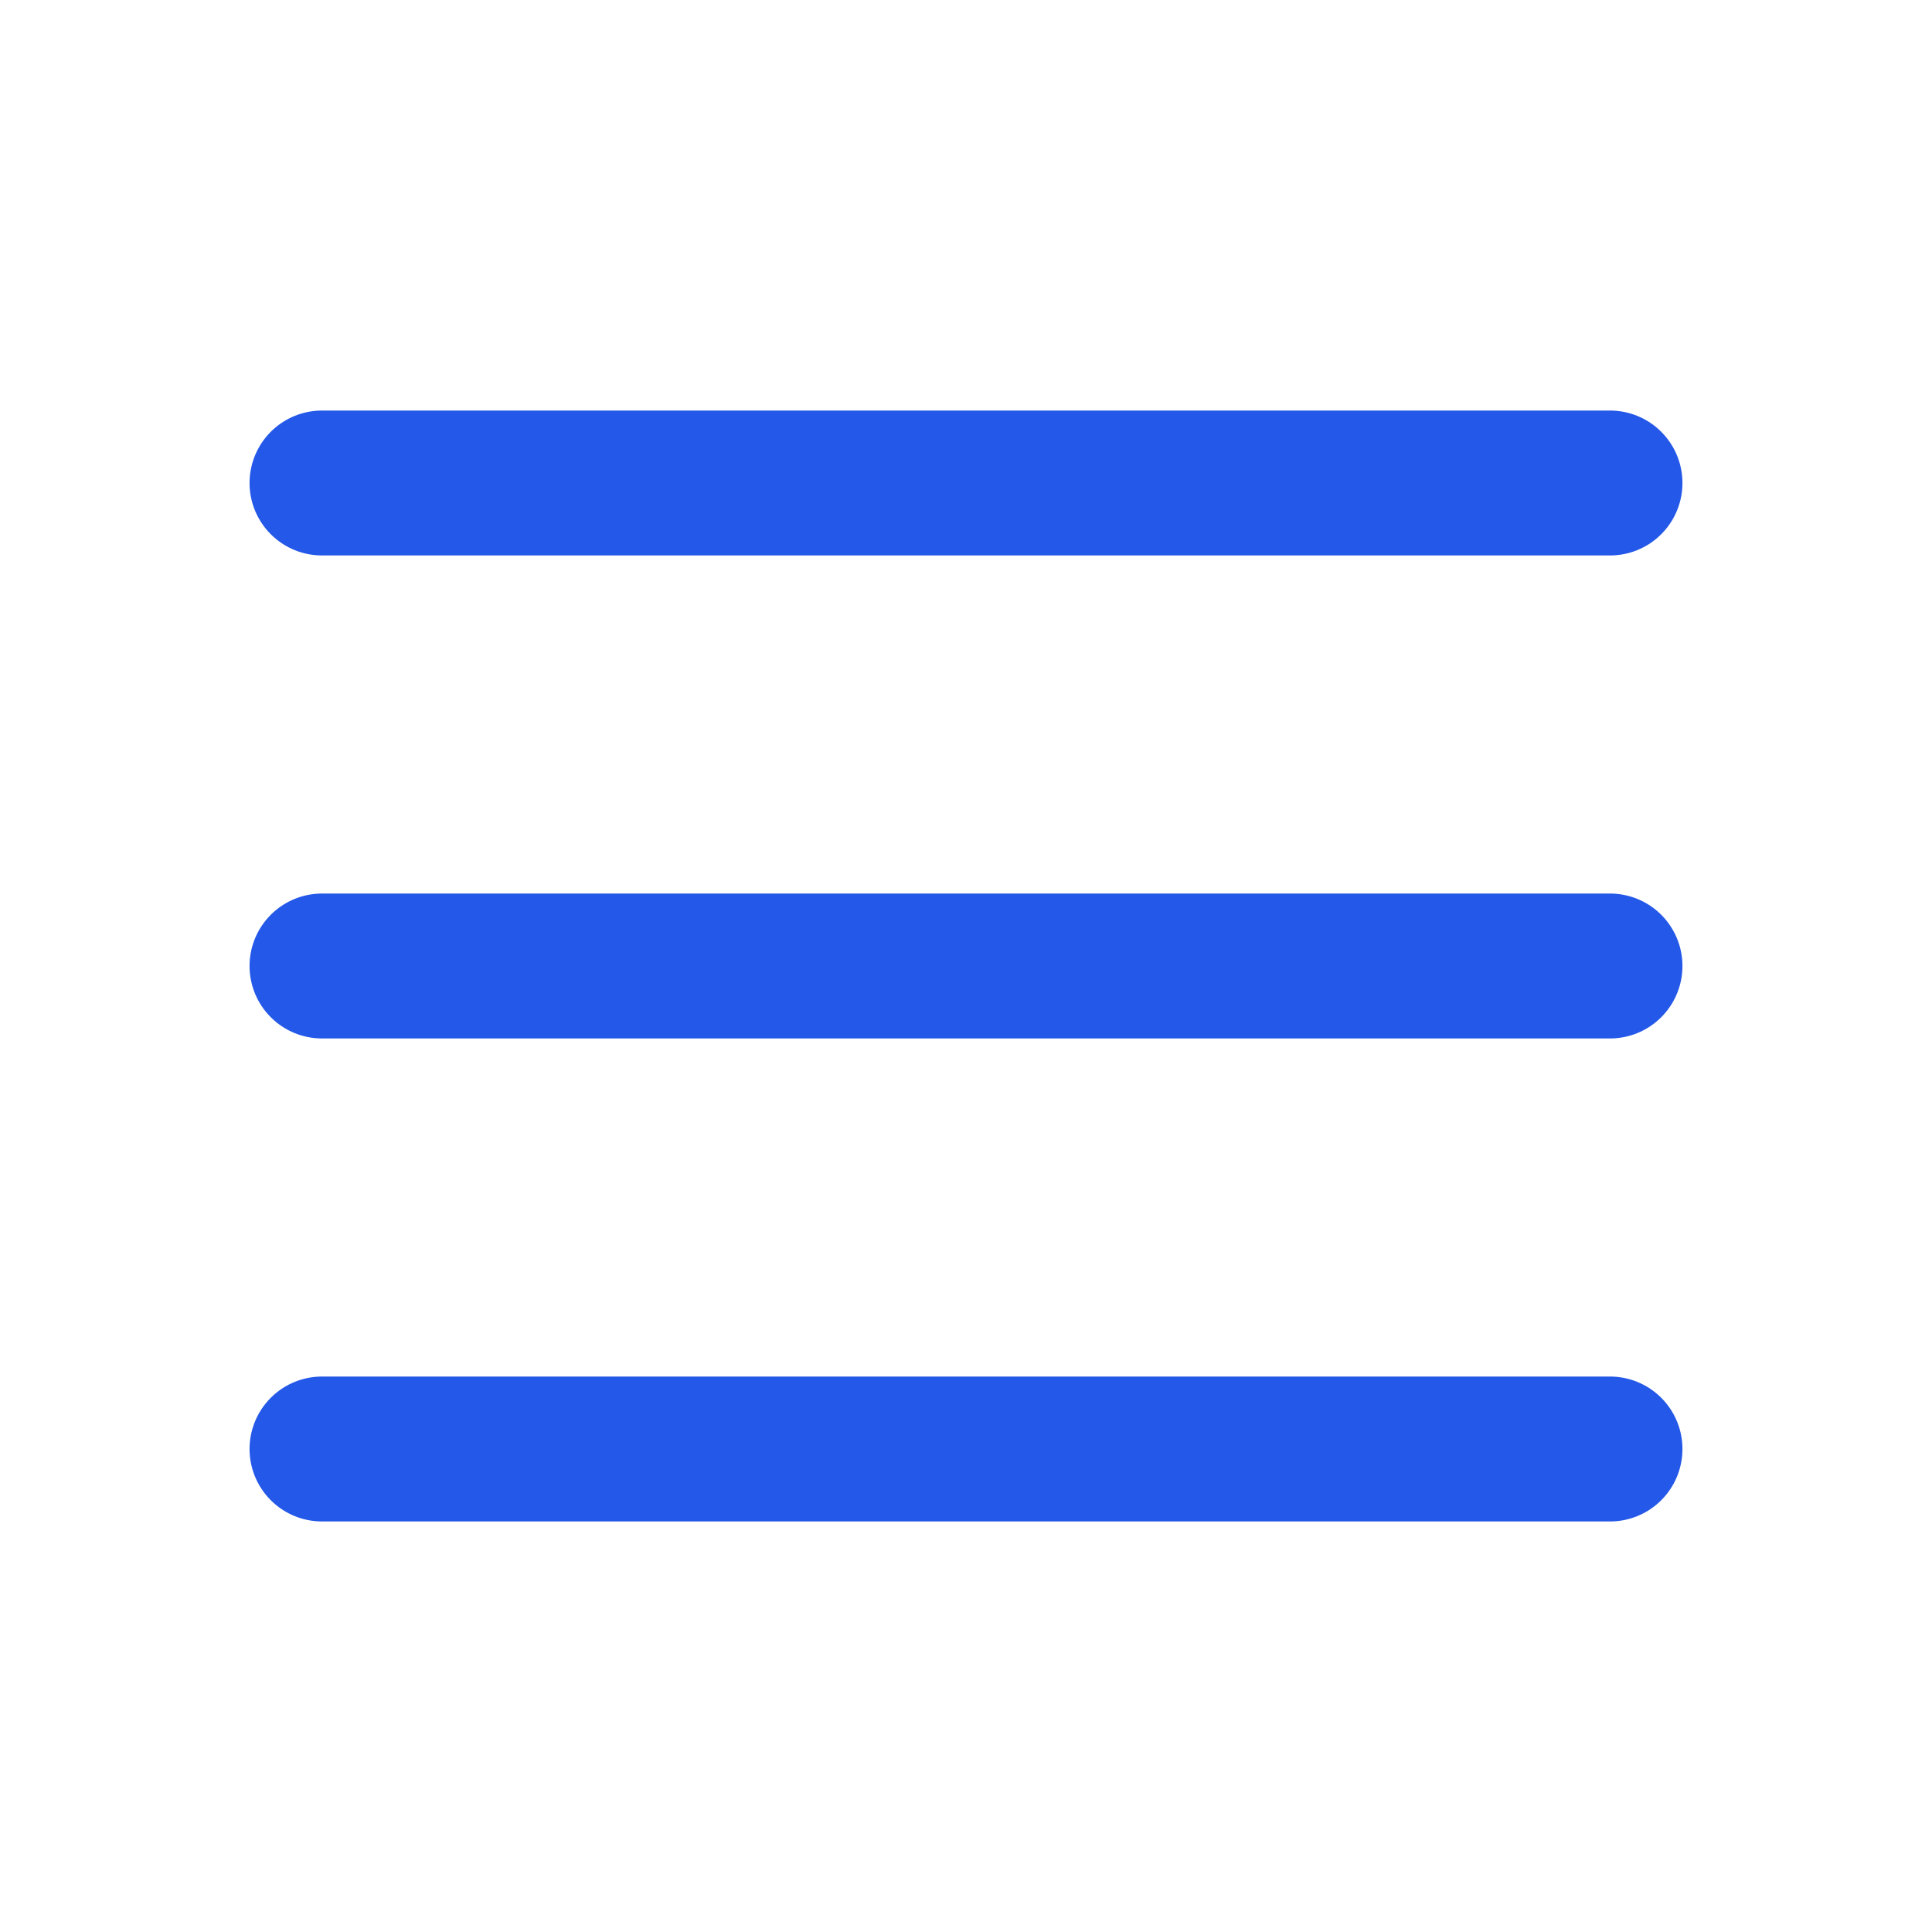
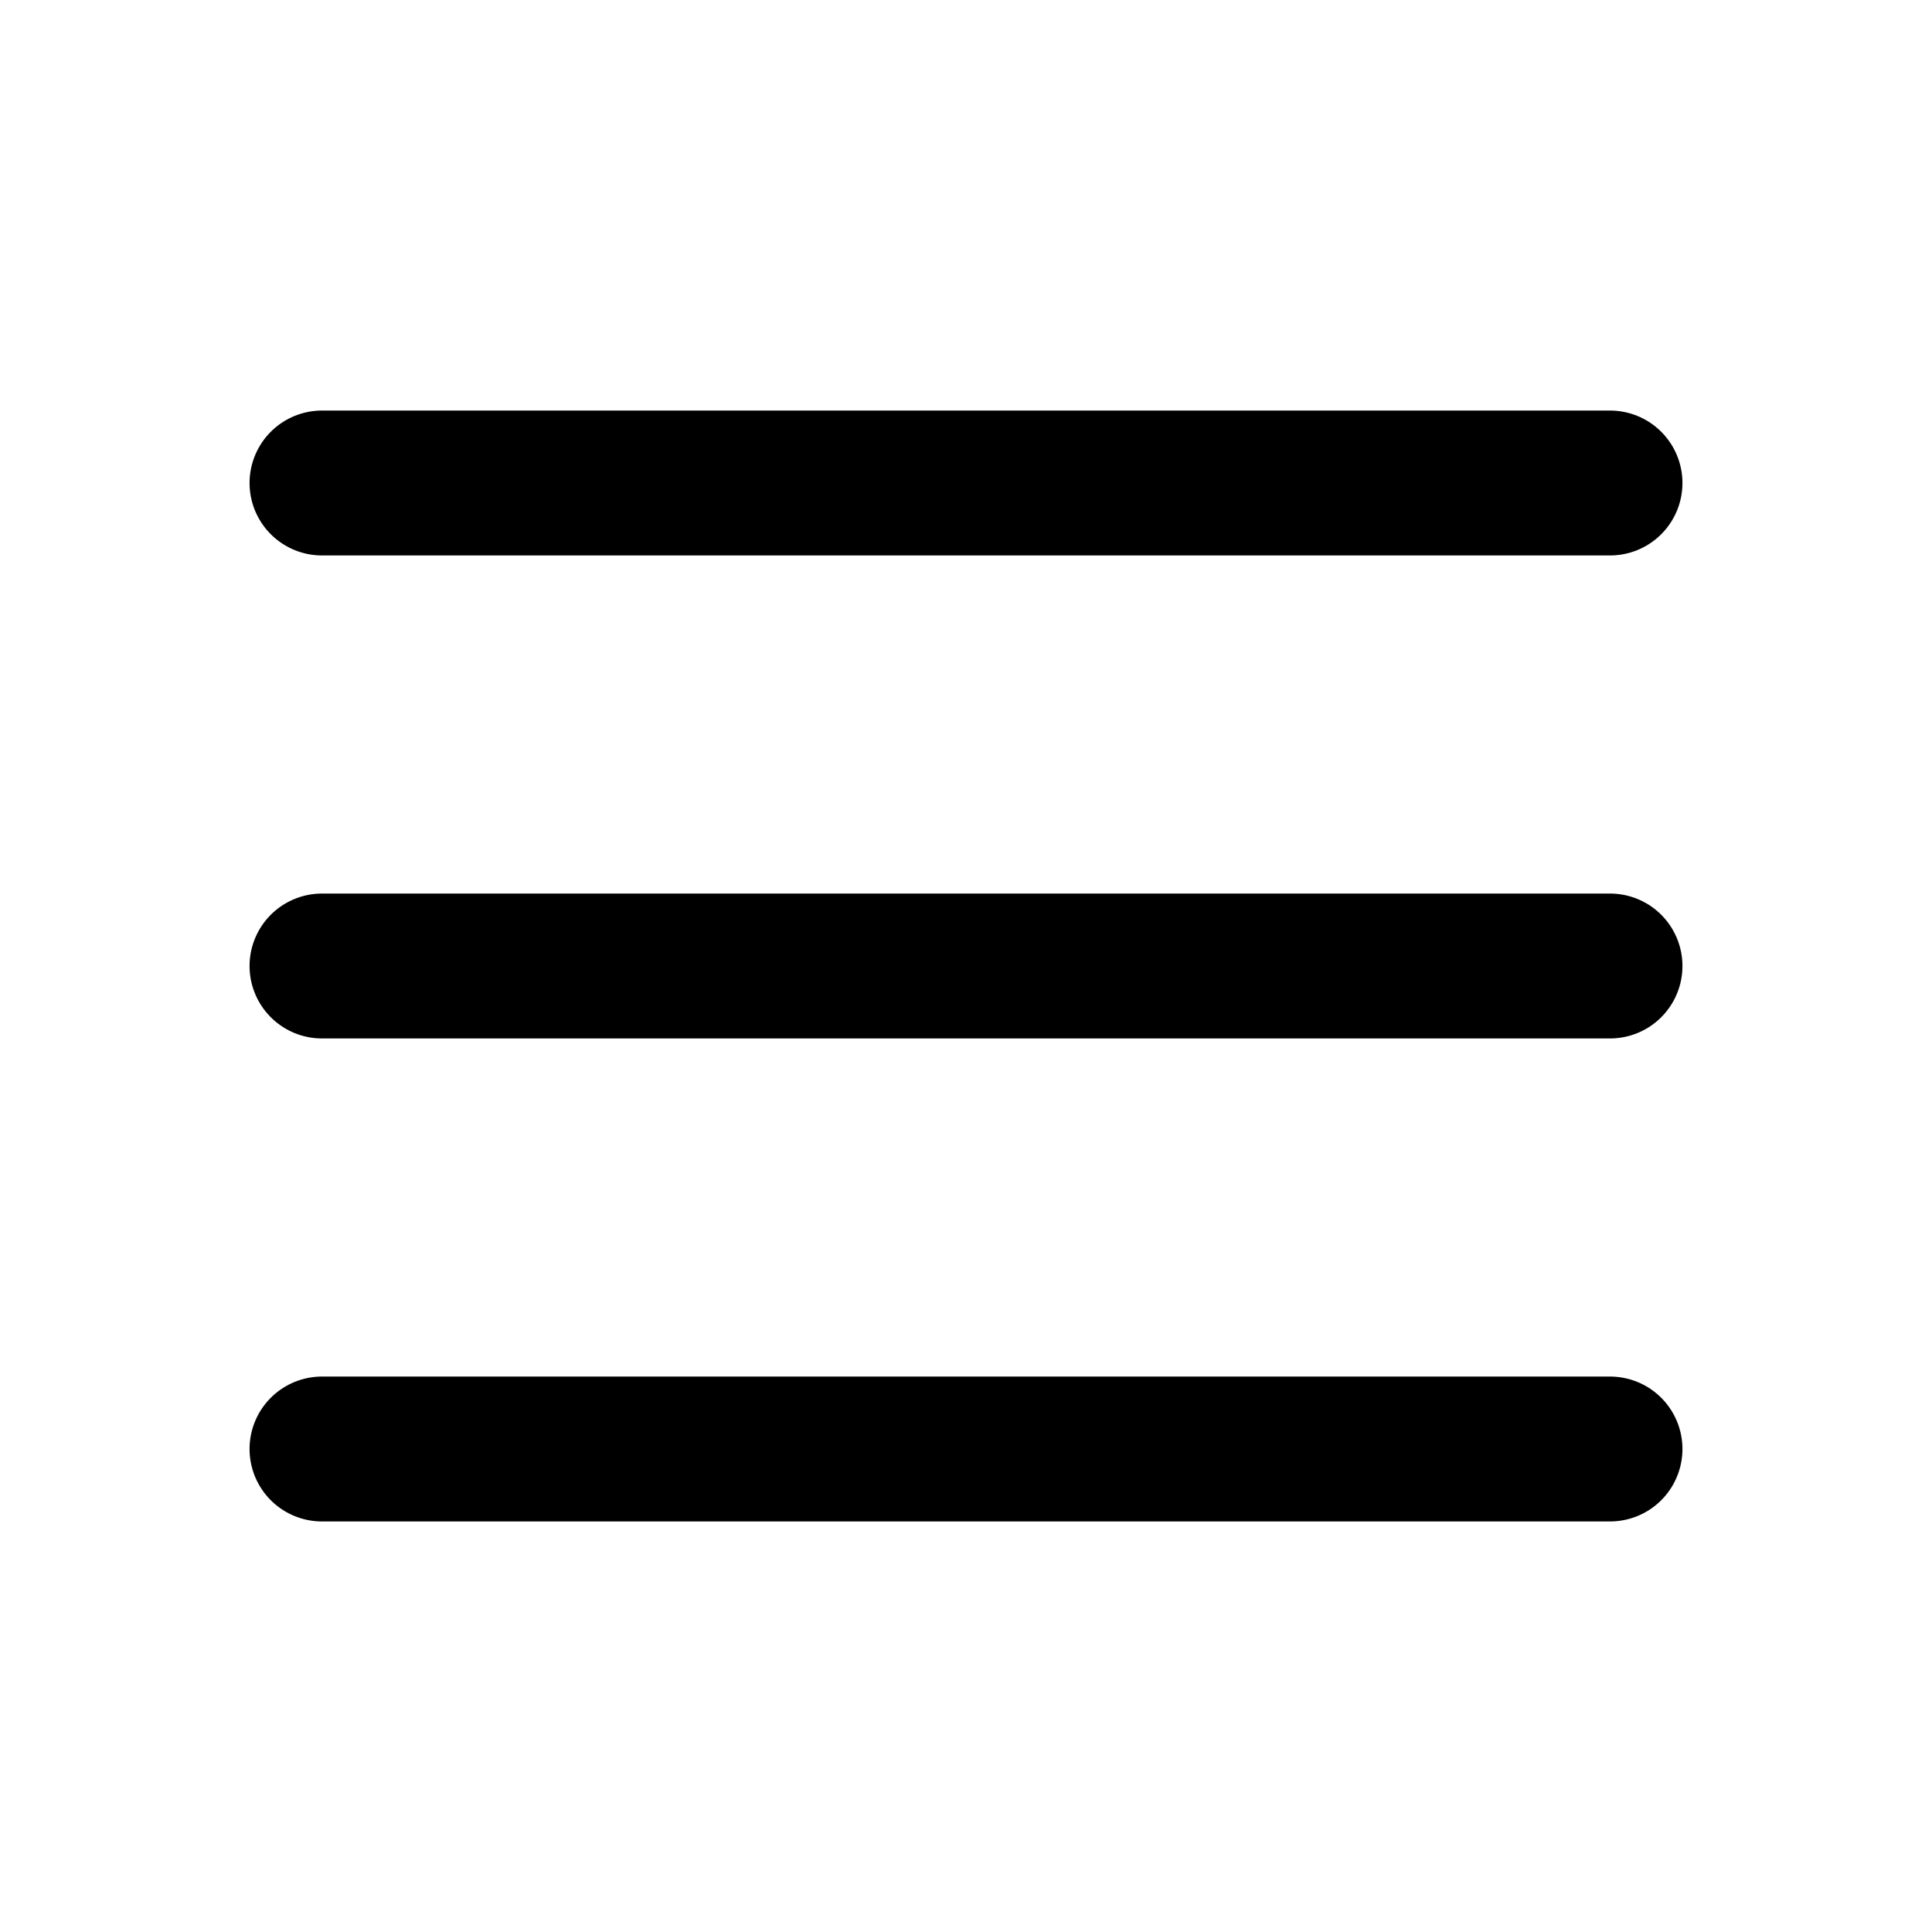
- <svg xmlns="http://www.w3.org/2000/svg" width="48" height="48" viewBox="0 0 24 24" fill="none" stroke="currentColor" stroke-width="1.8" stroke-linecap="round" stroke-linejoin="round" class="shift-icon " aria-hidden="true" style="color:#2458e8">
+ <svg width="24" height="24" viewBox="0 0 24 24" fill="none" stroke="currentColor" stroke-width="1.8" stroke-linecap="round" stroke-linejoin="round" class="shift-icon " aria-hidden="true">
  <path d="M4 6h16M4 12h16M4 18h16" />
</svg>
